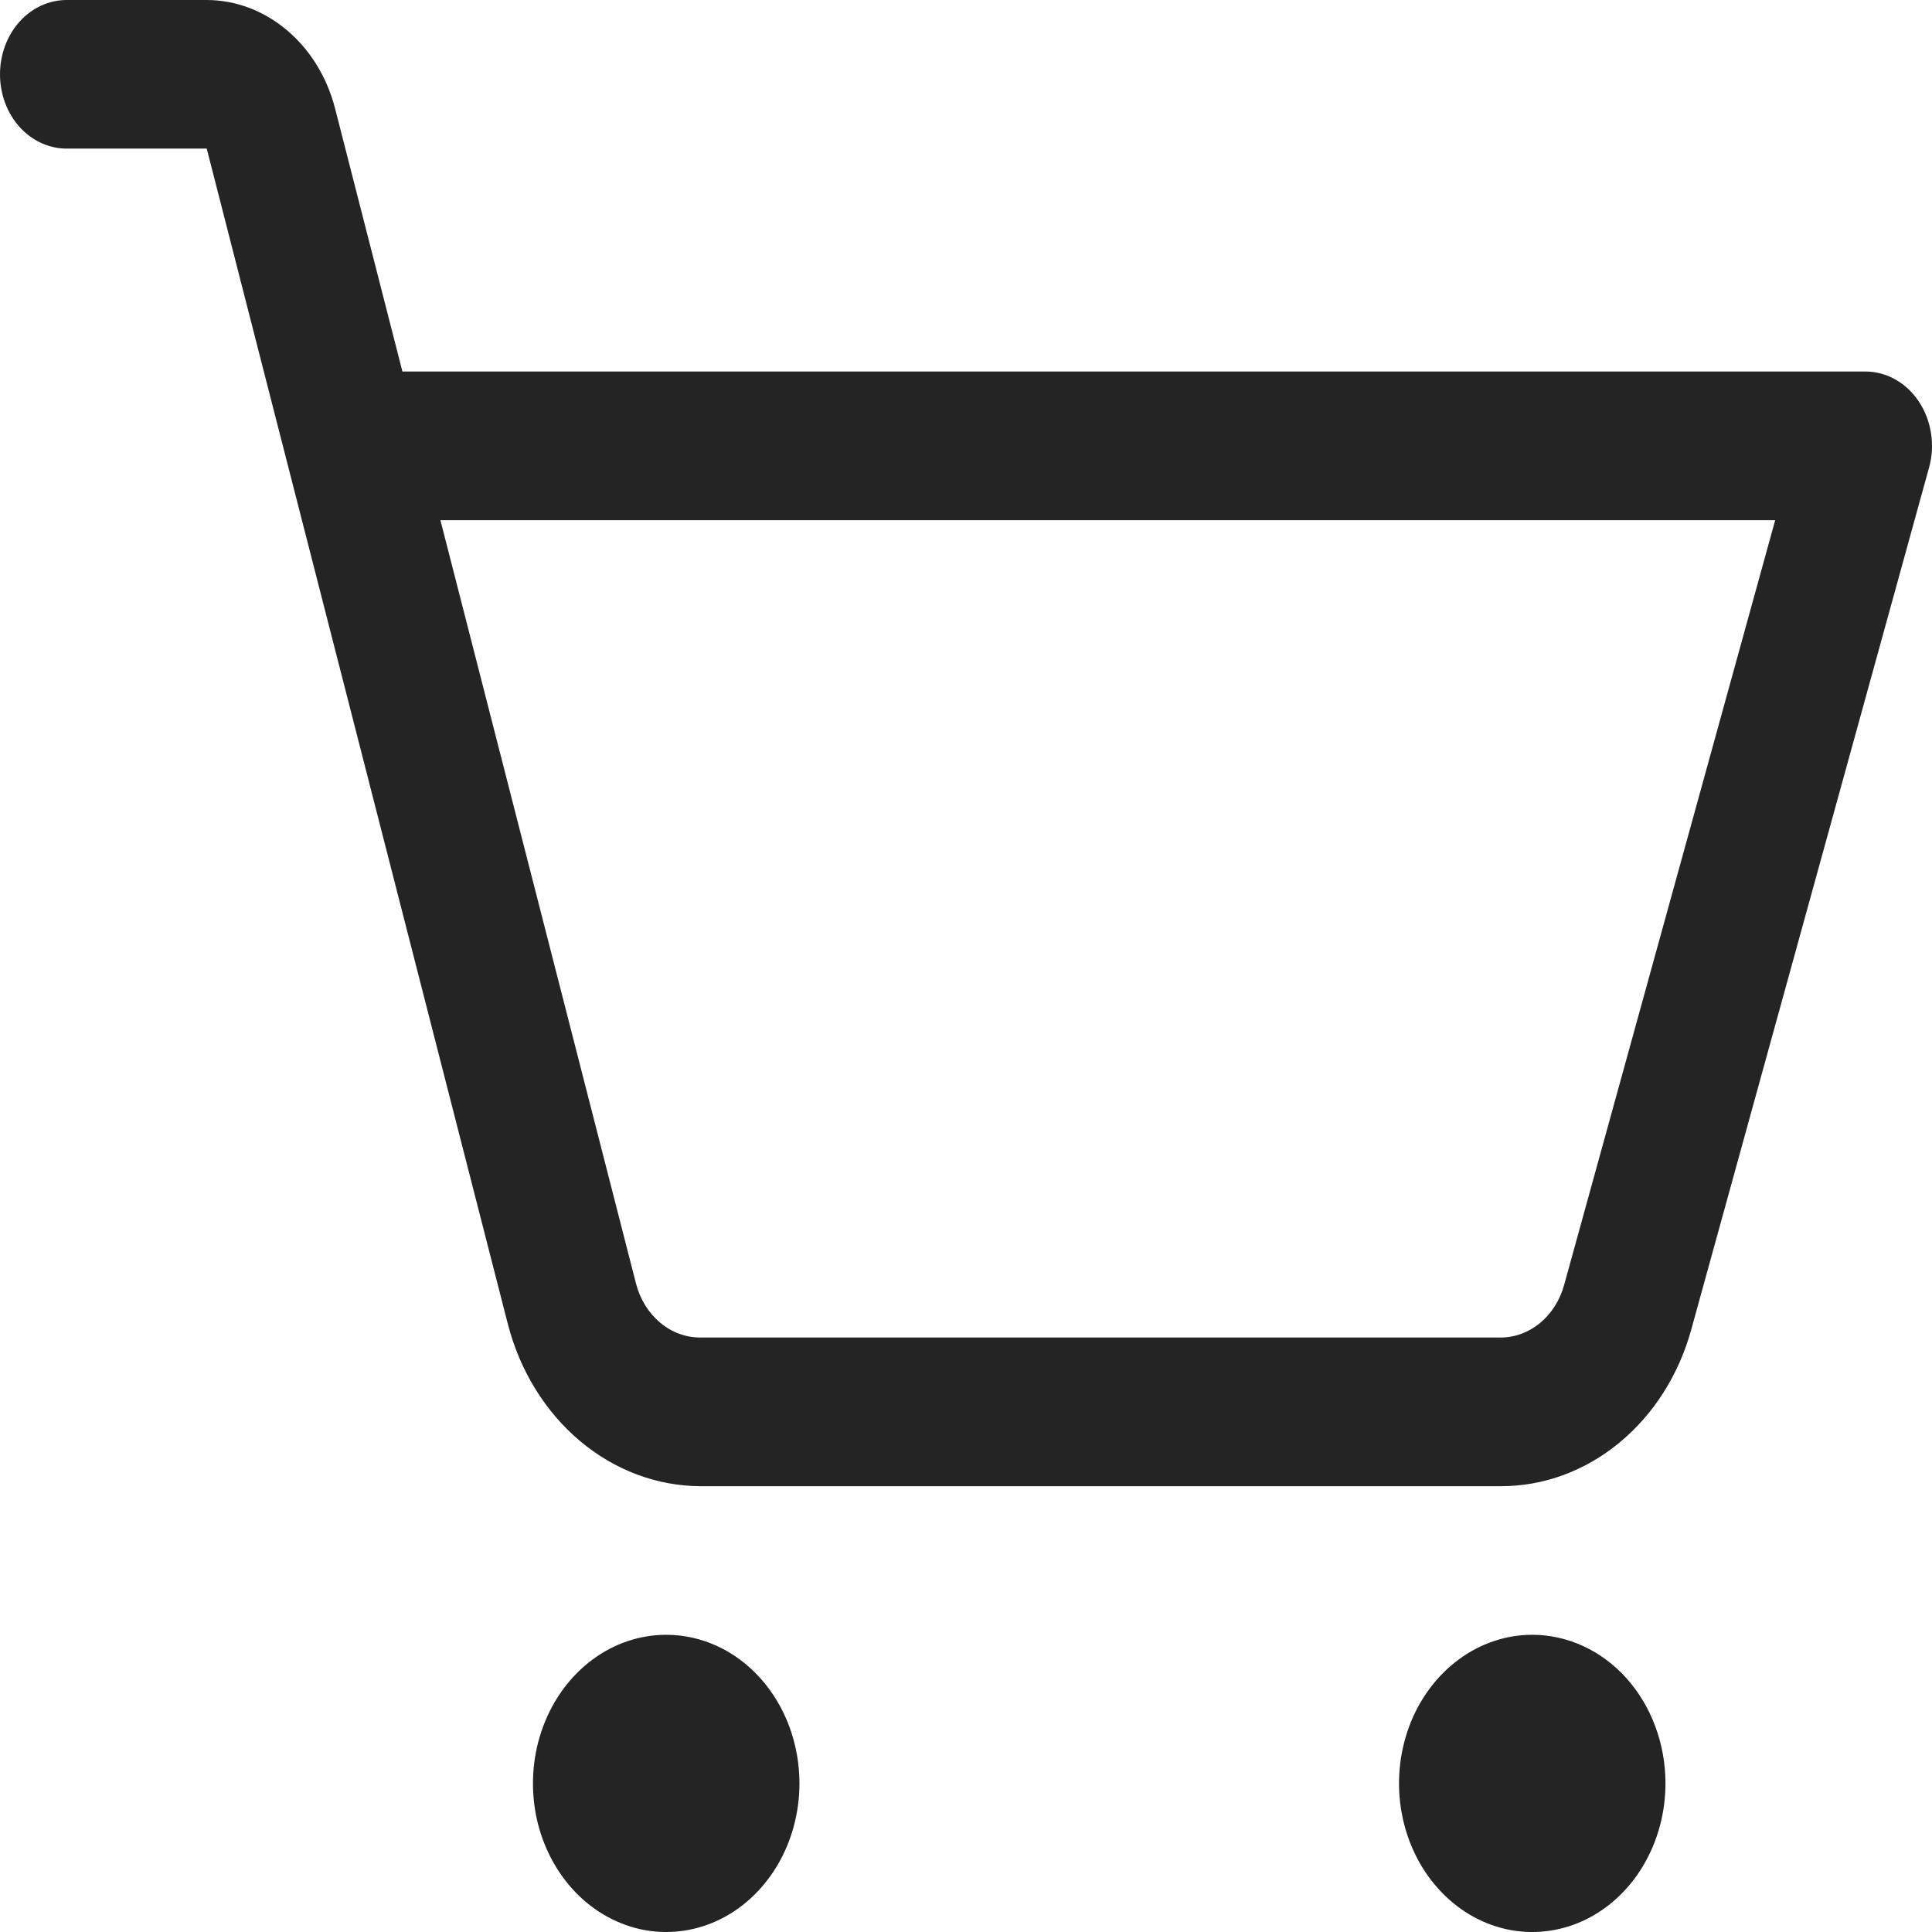
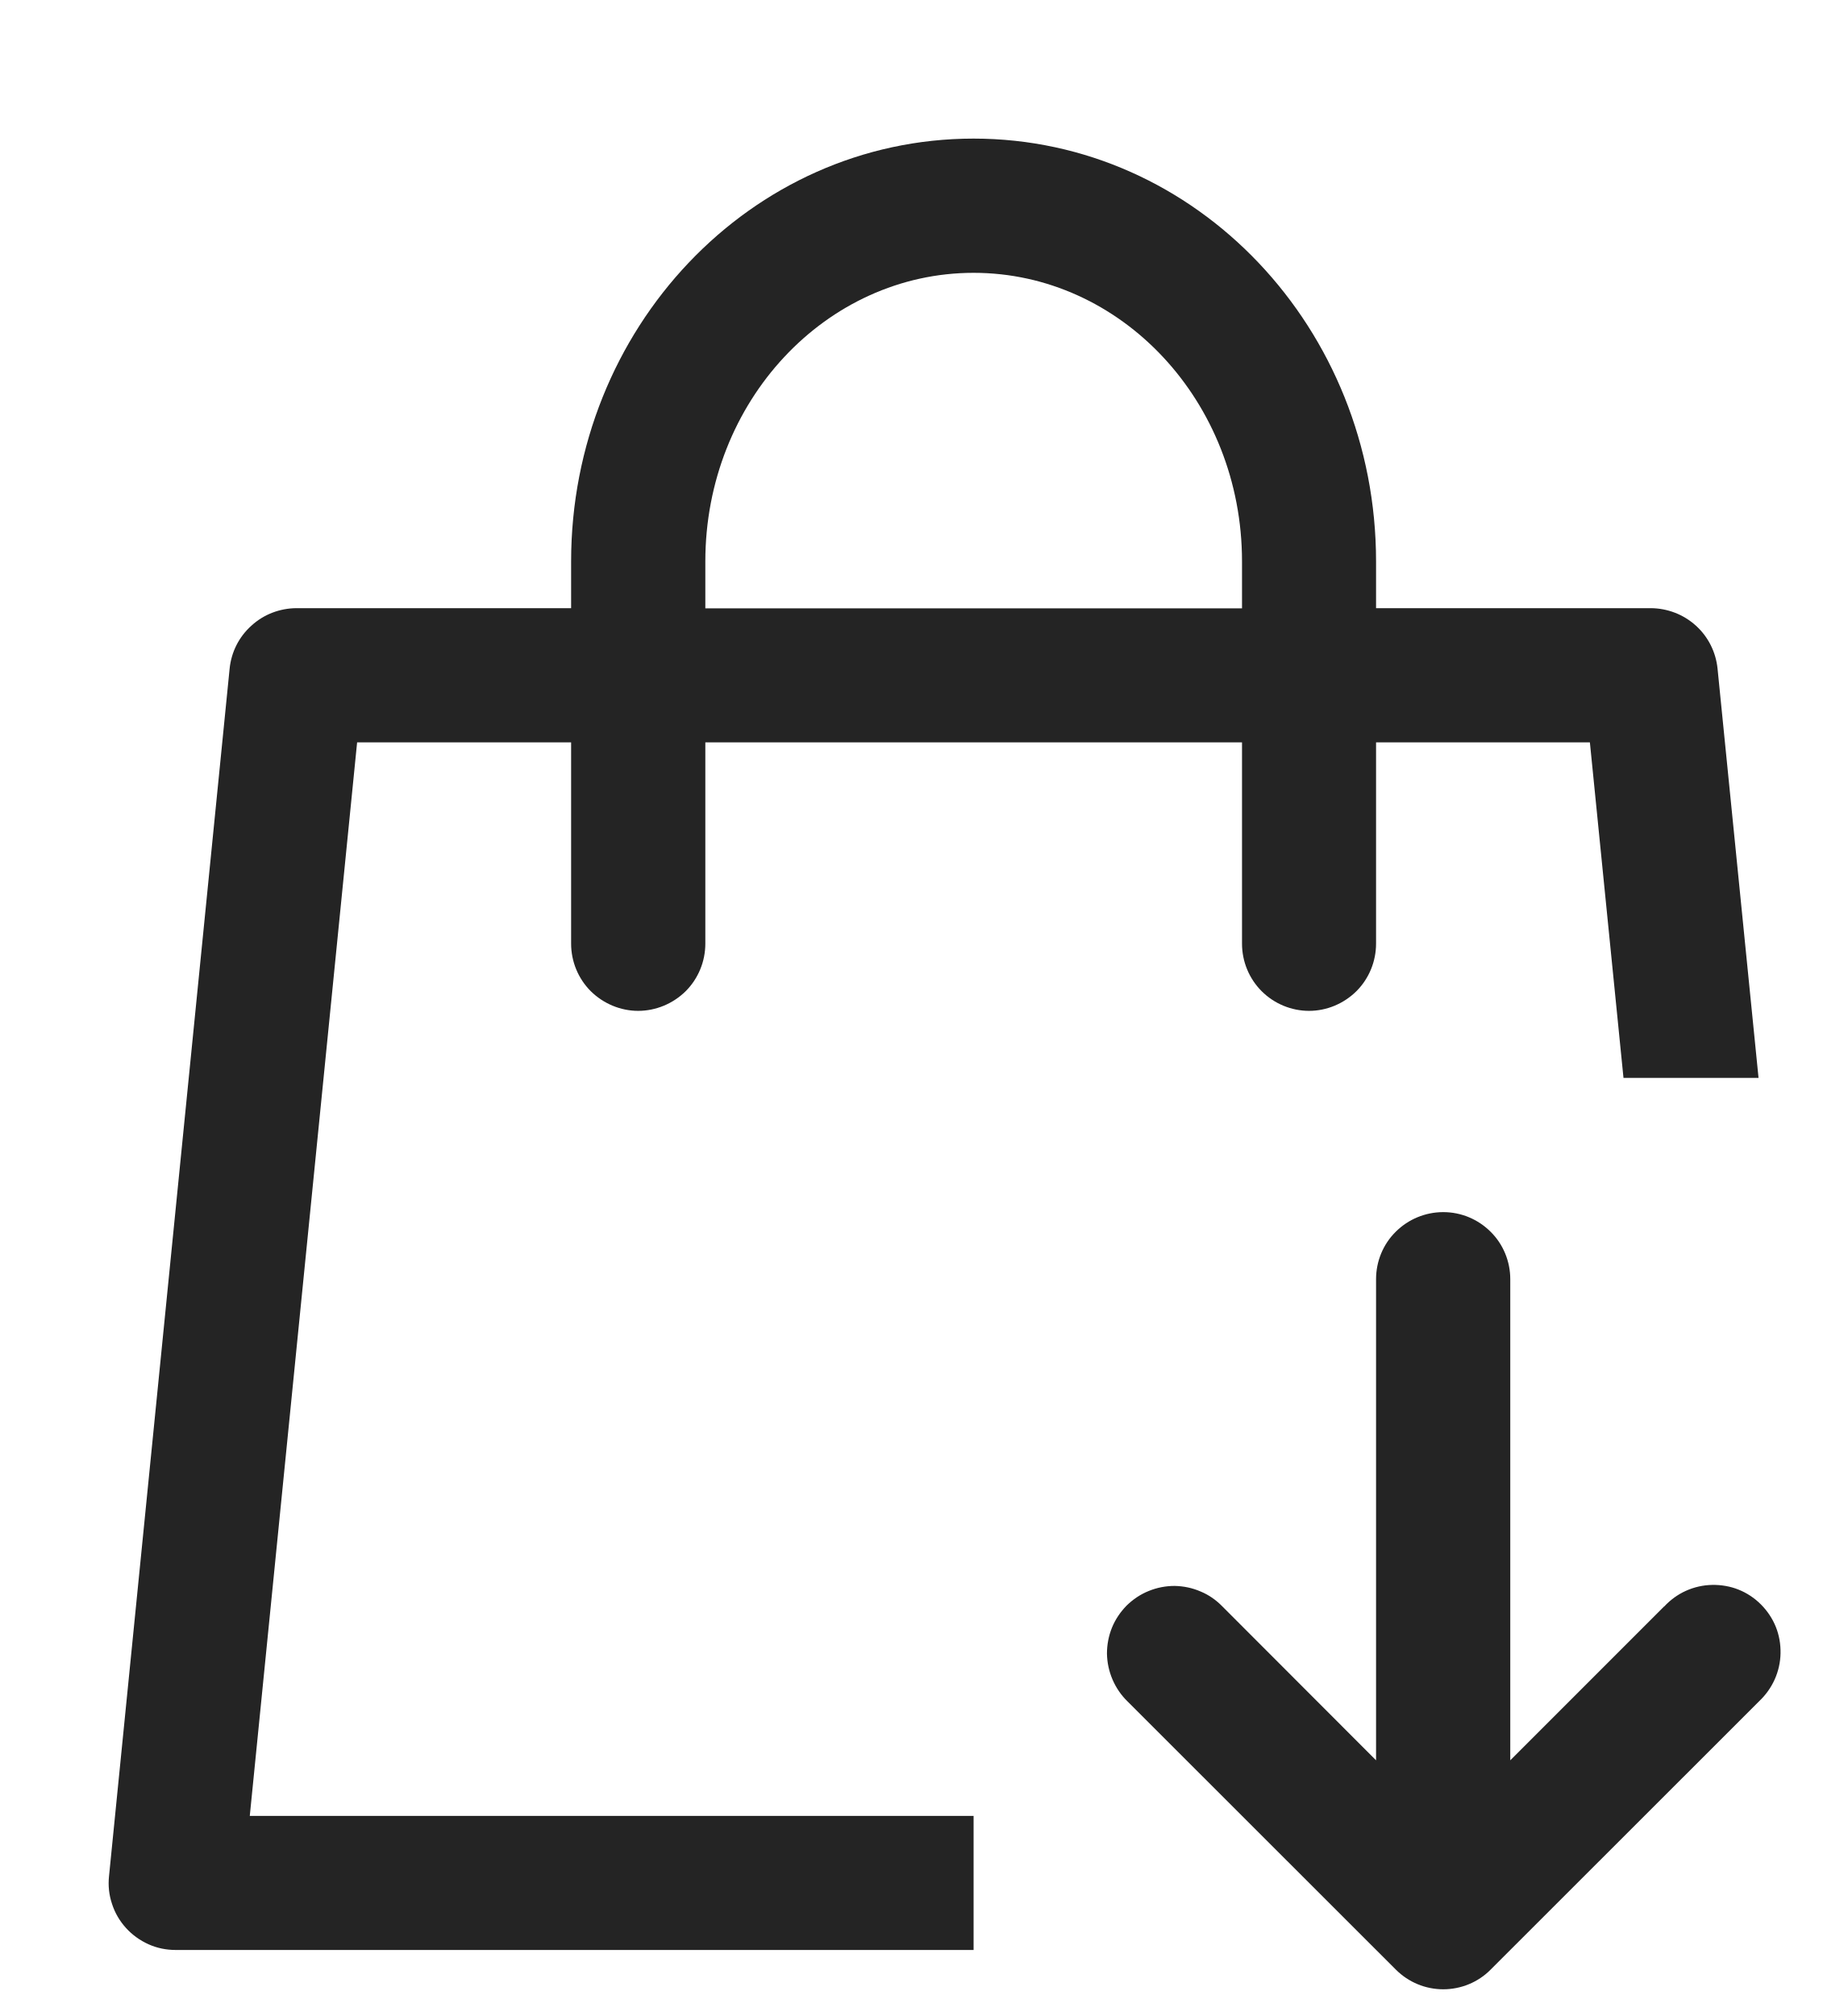
- <svg xmlns="http://www.w3.org/2000/svg" width="24" height="24" viewBox="0 0 24 24" fill="none">
-   <path d="M9.931 22.154C9.931 22.519 9.834 22.876 9.652 23.18C9.47 23.483 9.212 23.72 8.909 23.86C8.607 23.999 8.274 24.036 7.953 23.965C7.632 23.893 7.337 23.718 7.105 23.459C6.874 23.201 6.716 22.872 6.652 22.514C6.589 22.156 6.621 21.785 6.747 21.447C6.872 21.11 7.084 20.822 7.356 20.619C7.628 20.416 7.948 20.308 8.276 20.308C8.715 20.308 9.136 20.502 9.446 20.848C9.757 21.195 9.931 21.664 9.931 22.154ZM19.034 20.308C18.707 20.308 18.387 20.416 18.115 20.619C17.843 20.822 17.63 21.11 17.505 21.447C17.38 21.785 17.347 22.156 17.411 22.514C17.475 22.872 17.632 23.201 17.864 23.459C18.095 23.718 18.39 23.893 18.711 23.965C19.032 24.036 19.365 23.999 19.668 23.86C19.97 23.72 20.229 23.483 20.41 23.18C20.592 22.876 20.689 22.519 20.689 22.154C20.689 21.664 20.515 21.195 20.205 20.848C19.894 20.502 19.473 20.308 19.034 20.308ZM23.963 5.81L21.012 16.507C20.858 17.074 20.543 17.57 20.116 17.922C19.688 18.275 19.171 18.464 18.639 18.462H8.697C8.158 18.459 7.634 18.262 7.204 17.9C6.774 17.538 6.46 17.03 6.31 16.453L2.568 1.846H0.828C0.608 1.846 0.398 1.749 0.242 1.576C0.087 1.403 0 1.168 0 0.923C0 0.678 0.087 0.443 0.242 0.27C0.398 0.097 0.608 0 0.828 0H2.568C2.927 0.001 3.276 0.132 3.563 0.374C3.85 0.615 4.059 0.953 4.16 1.338L4.999 4.615H23.172C23.302 4.615 23.429 4.649 23.545 4.714C23.661 4.779 23.761 4.874 23.838 4.99C23.915 5.106 23.966 5.241 23.988 5.383C24.01 5.525 24.002 5.672 23.963 5.81ZM22.052 6.462H5.471L7.901 15.946C7.951 16.139 8.055 16.308 8.199 16.429C8.342 16.55 8.517 16.615 8.697 16.615H18.639C18.816 16.616 18.989 16.552 19.131 16.435C19.273 16.317 19.378 16.152 19.43 15.963L22.052 6.462Z" fill="#242424" />
+ <svg xmlns="http://www.w3.org/2000/svg" width="11" height="12" viewBox="0 0 11 12" fill="none">
+   <path d="M8.192 3.62H9.828C9.927 3.621 10.022 3.657 10.096 3.724C10.169 3.79 10.215 3.881 10.225 3.98L10.469 6.416H9.665L9.465 4.419H8.192V5.617C8.192 5.723 8.15 5.825 8.075 5.9C8 5.974 7.899 6.017 7.793 6.017C7.687 6.017 7.585 5.974 7.511 5.9C7.436 5.825 7.394 5.723 7.394 5.617V4.419H4.199V5.617C4.199 5.723 4.157 5.825 4.082 5.9C4.007 5.974 3.905 6.017 3.799 6.017C3.694 6.017 3.592 5.974 3.517 5.9C3.442 5.825 3.4 5.723 3.4 5.617V4.419H2.126L1.487 10.809H5.796V11.607H1.046C0.99 11.607 0.935 11.596 0.884 11.573C0.833 11.55 0.787 11.517 0.75 11.476C0.712 11.434 0.684 11.386 0.667 11.333C0.649 11.28 0.643 11.224 0.649 11.168L1.367 3.98C1.377 3.881 1.423 3.79 1.497 3.724C1.57 3.657 1.665 3.621 1.764 3.62H3.4V3.342C3.4 1.957 4.467 0.825 5.796 0.825C7.125 0.825 8.192 1.957 8.192 3.342V3.621V3.62ZM7.394 3.62V3.342C7.394 2.388 6.673 1.624 5.796 1.624C4.919 1.624 4.199 2.388 4.199 3.342V3.621H7.394V3.62ZM9.907 9.563C9.944 9.523 9.988 9.491 10.037 9.469C10.086 9.447 10.139 9.435 10.193 9.434C10.246 9.433 10.3 9.442 10.35 9.462C10.4 9.482 10.445 9.512 10.483 9.55C10.521 9.588 10.552 9.634 10.572 9.684C10.592 9.734 10.601 9.787 10.6 9.841C10.599 9.895 10.587 9.948 10.565 9.997C10.543 10.046 10.511 10.09 10.472 10.127L8.874 11.724C8.8 11.799 8.698 11.841 8.592 11.841C8.486 11.841 8.385 11.799 8.31 11.724L6.712 10.127C6.674 10.09 6.644 10.046 6.623 9.997C6.602 9.948 6.591 9.896 6.59 9.843C6.59 9.79 6.6 9.737 6.62 9.688C6.64 9.639 6.67 9.595 6.707 9.557C6.745 9.52 6.789 9.49 6.839 9.47C6.888 9.45 6.94 9.44 6.993 9.44C7.046 9.441 7.099 9.452 7.147 9.473C7.196 9.493 7.24 9.524 7.277 9.562L8.192 10.478V7.614C8.192 7.508 8.234 7.406 8.309 7.332C8.384 7.257 8.486 7.215 8.592 7.215C8.698 7.215 8.799 7.257 8.874 7.332C8.949 7.406 8.991 7.508 8.991 7.614V10.478L9.907 9.562V9.563Z" fill="#242424" />
</svg>
